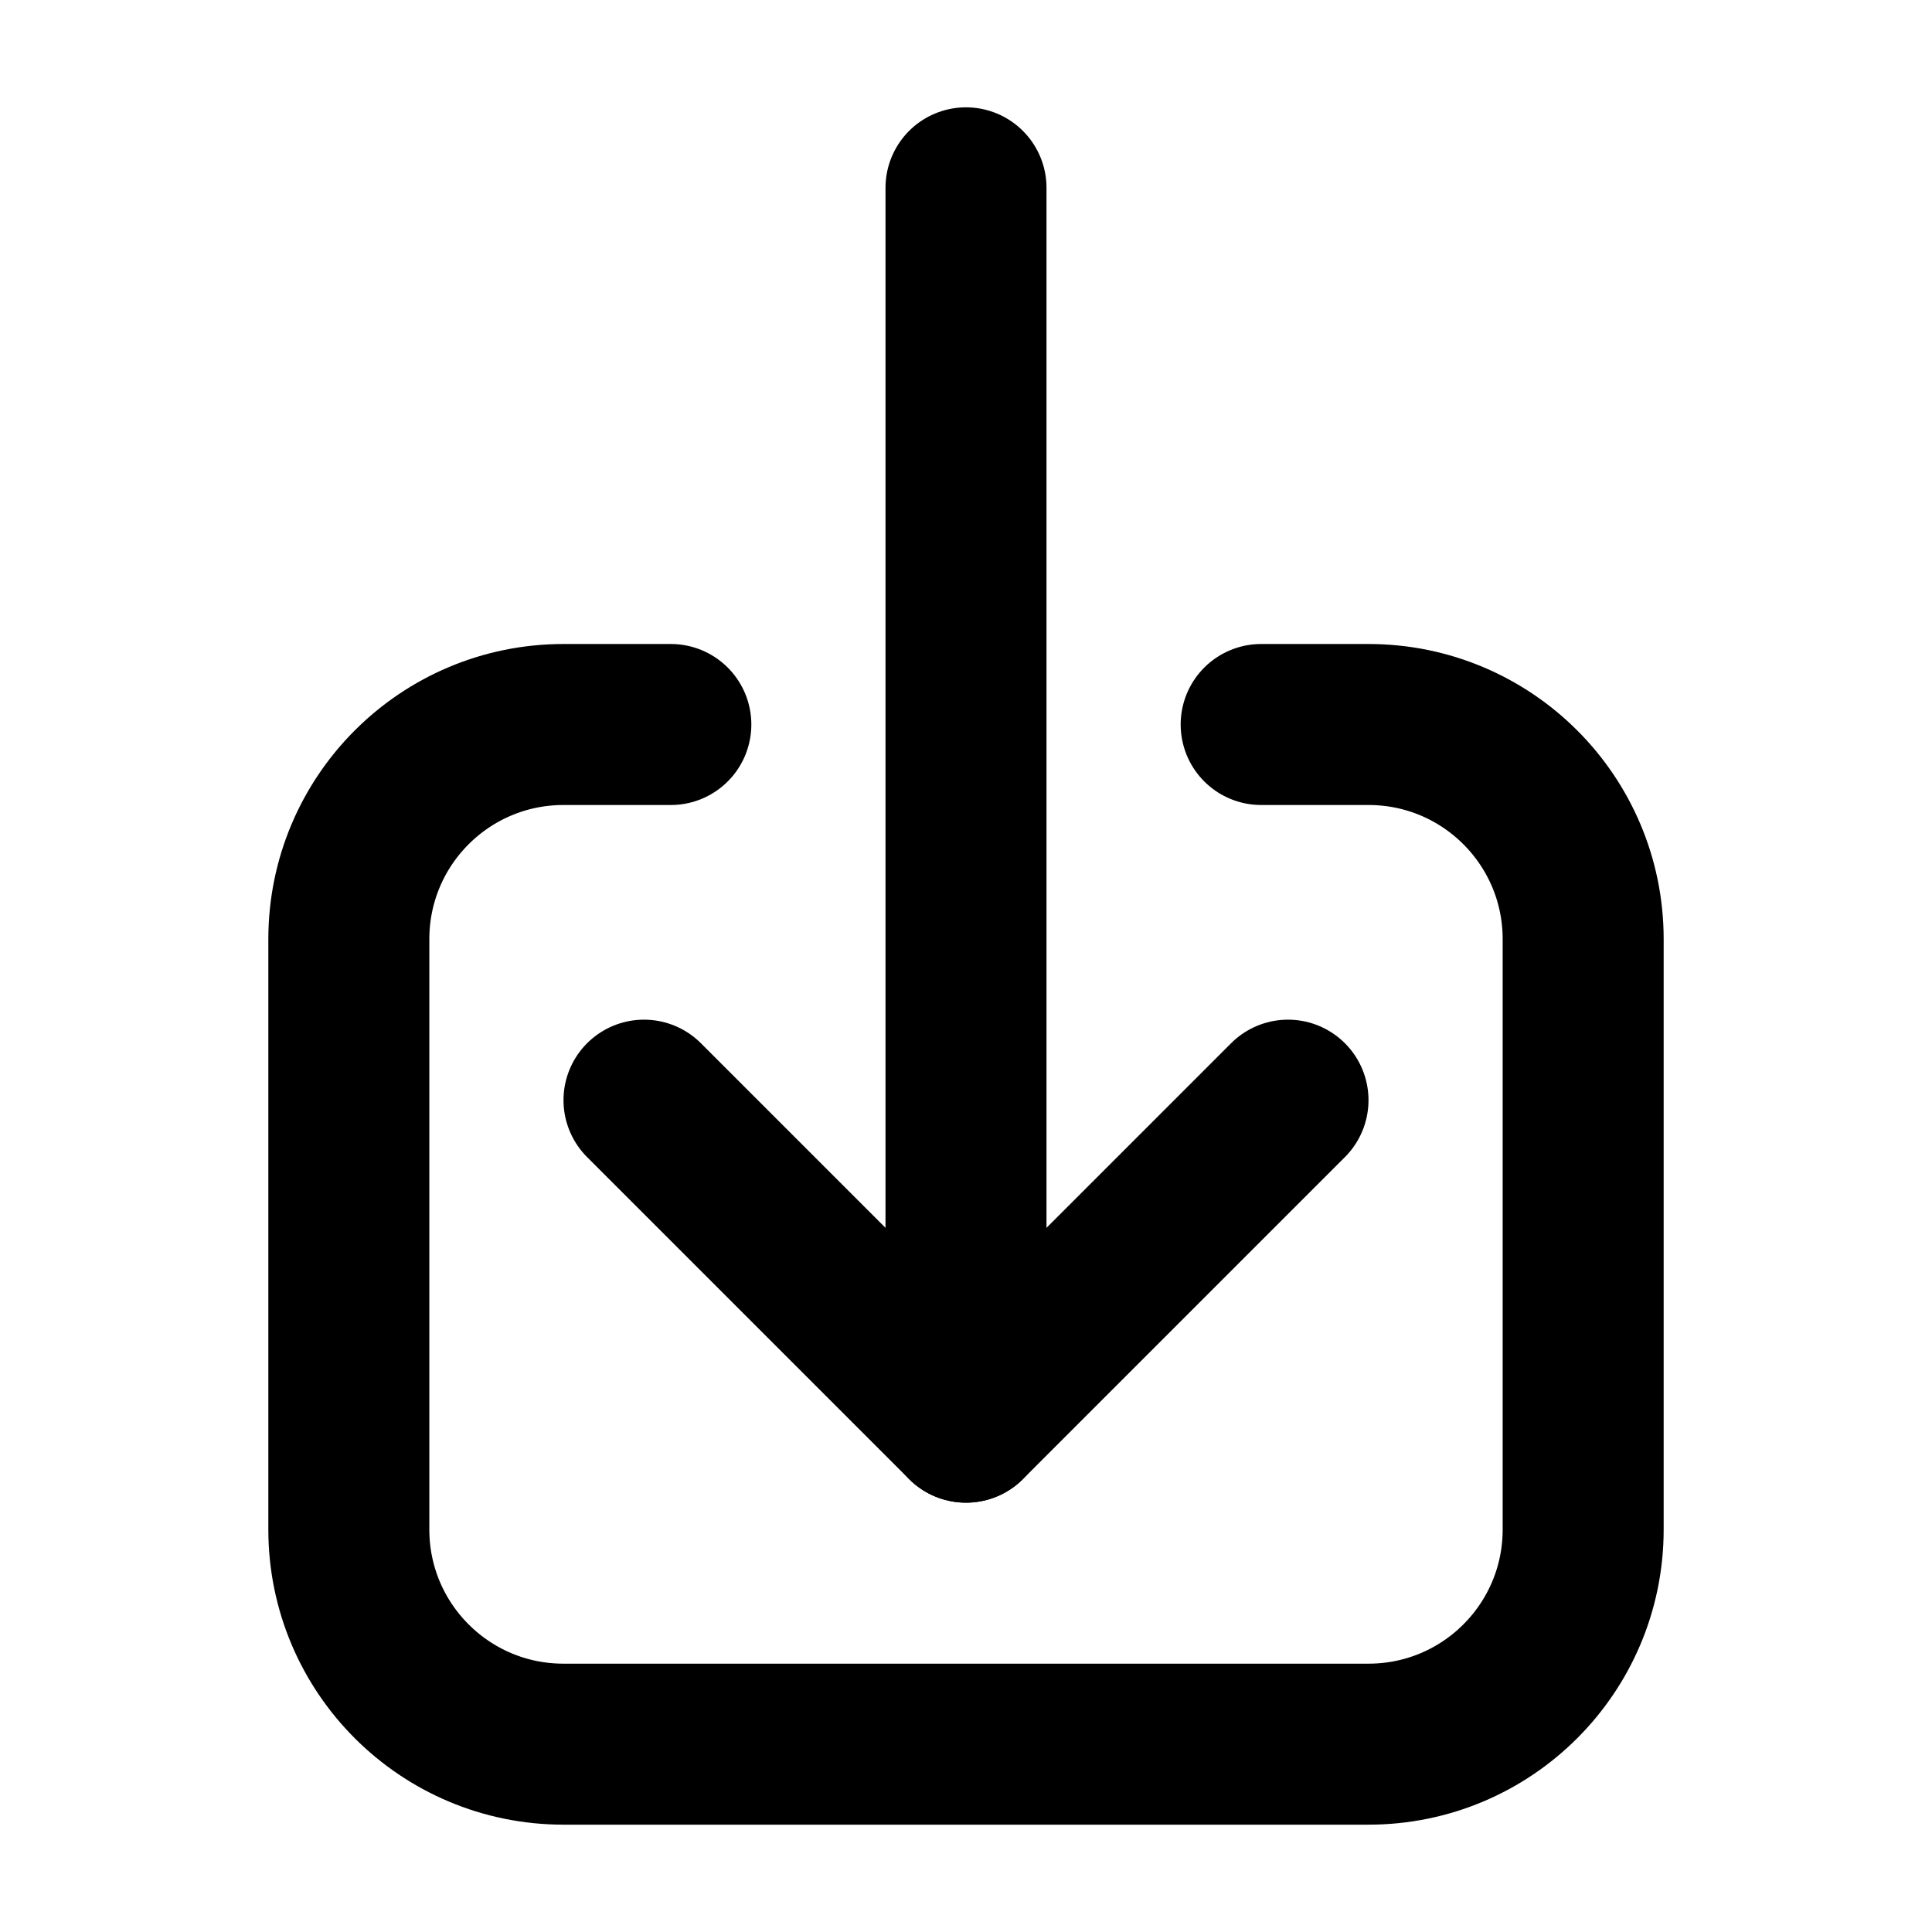
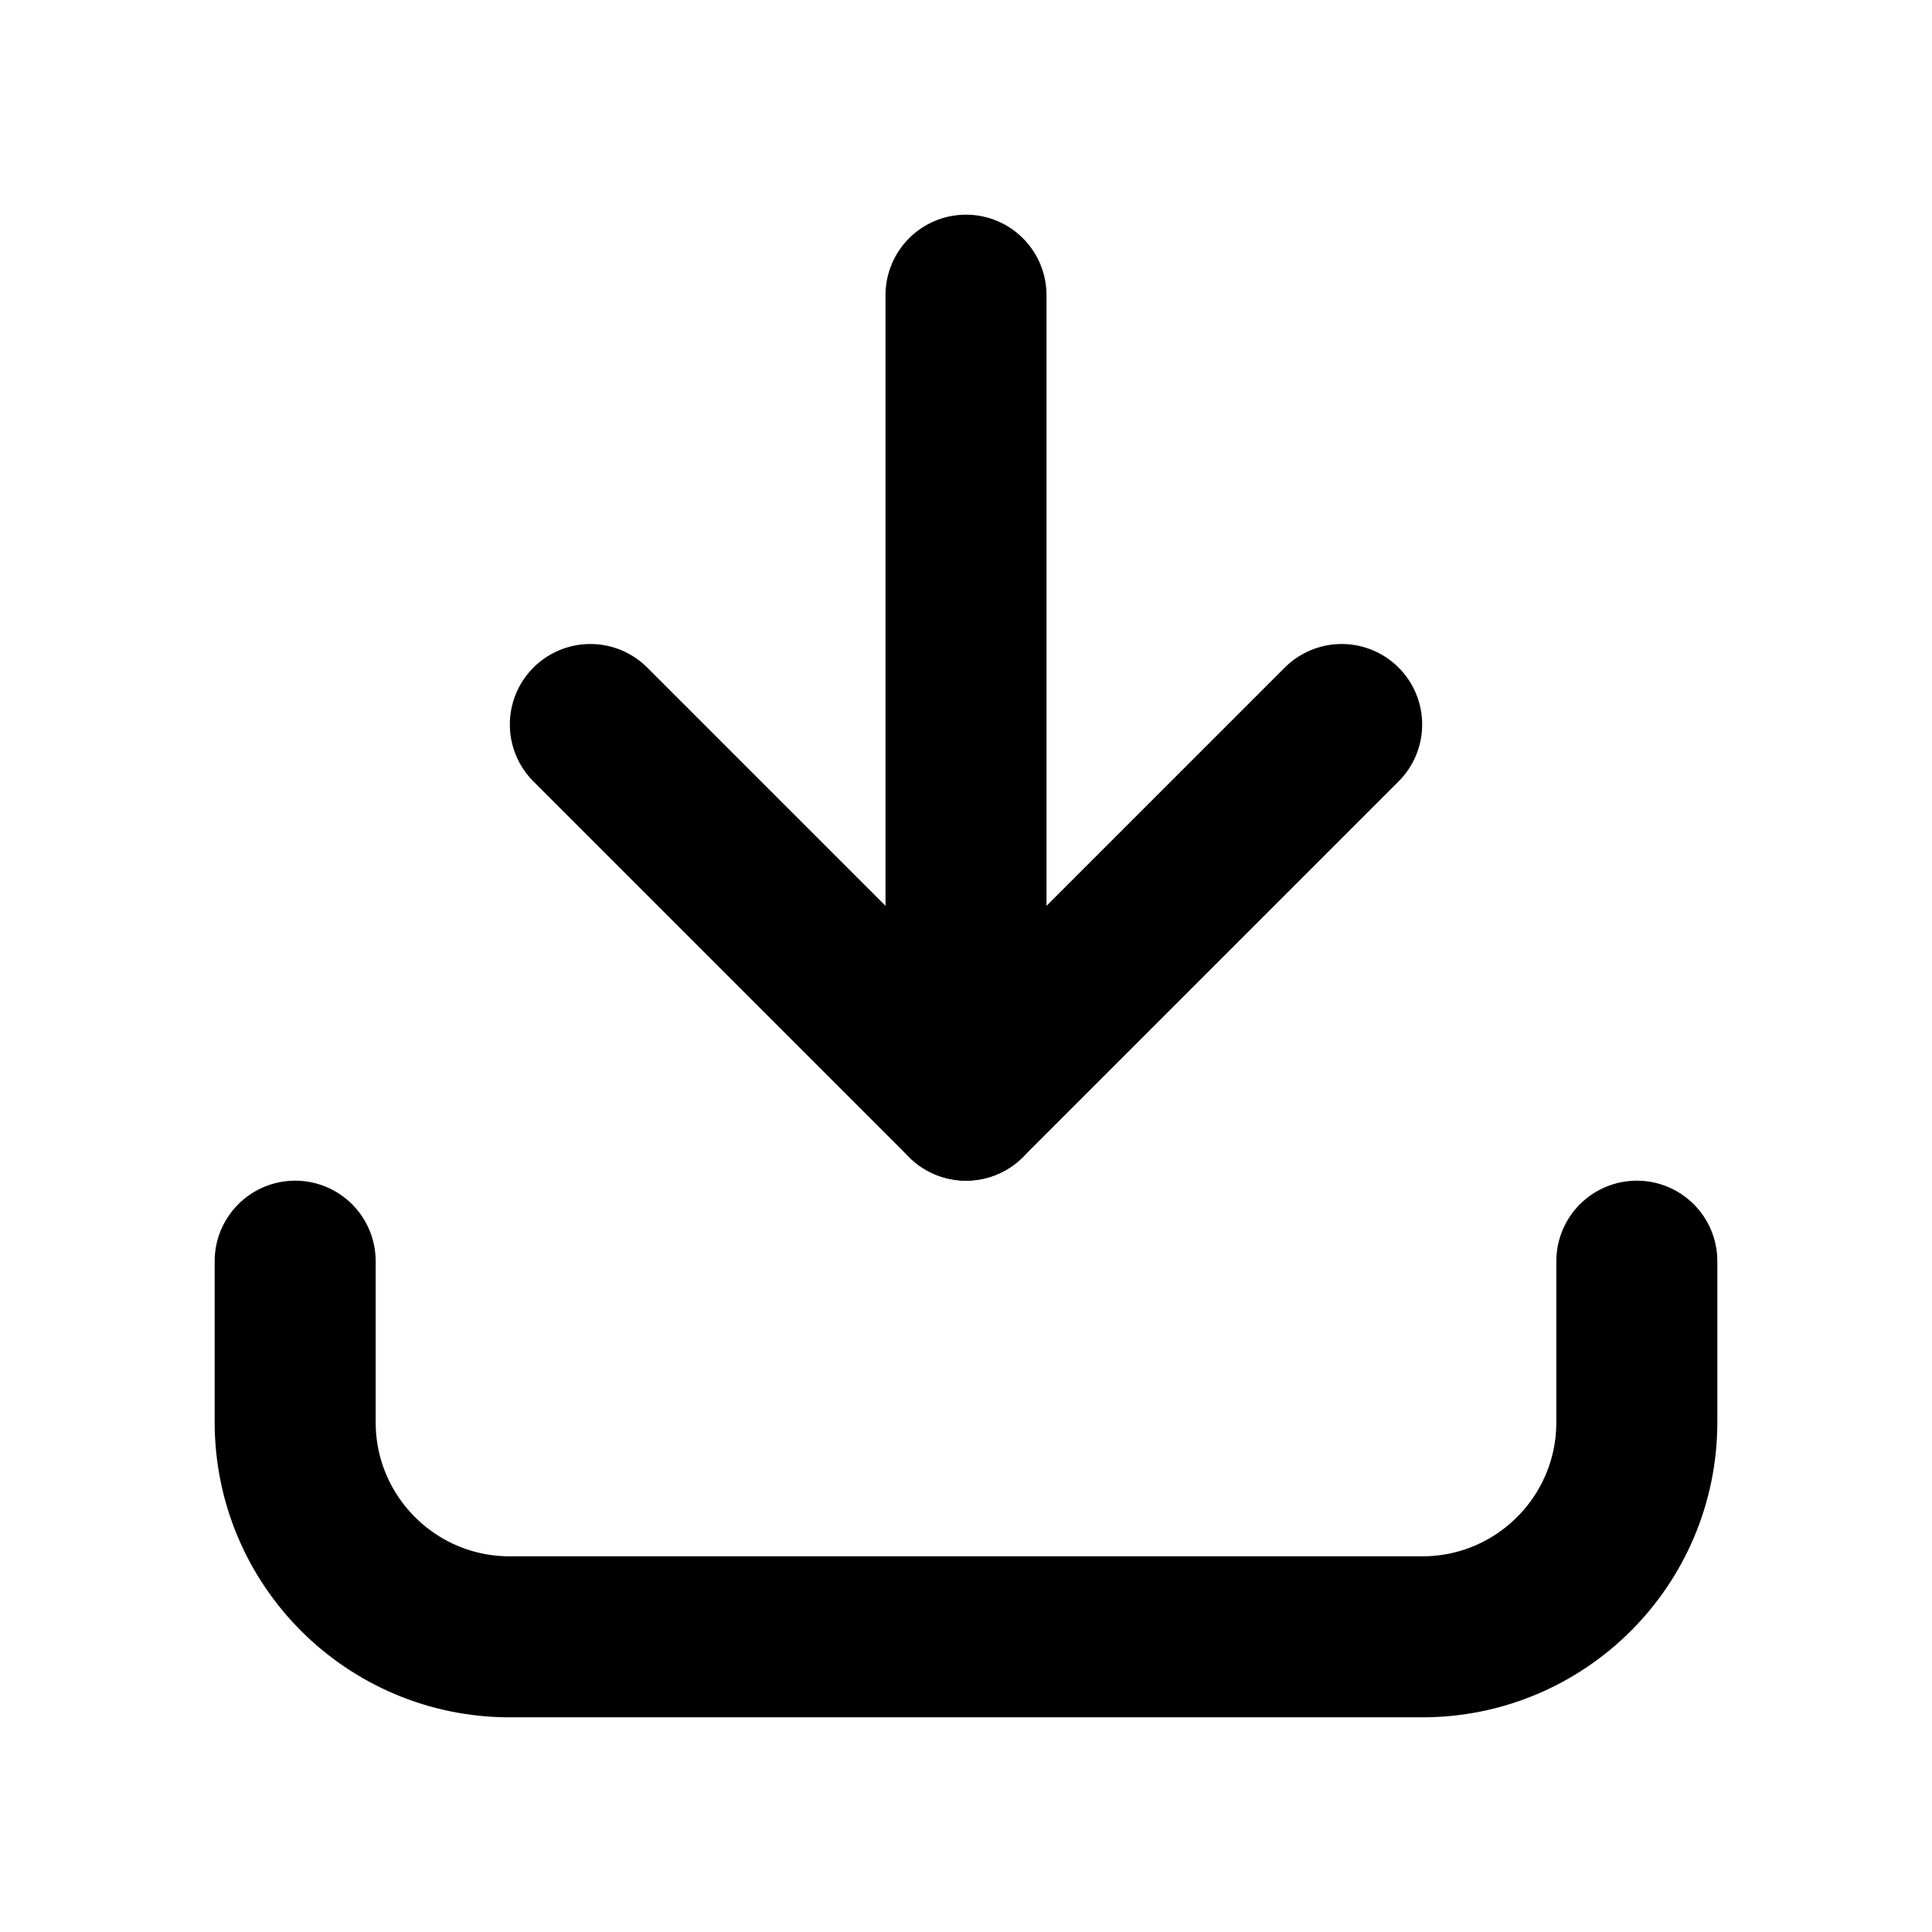
<svg xmlns="http://www.w3.org/2000/svg" height="18" width="18" viewBox="0 0 18 18">
  <g stroke-linecap="round" stroke-width="1.5" fill="none" stroke="currentColor" stroke-linejoin="round" class="nc-icon-wrapper">
-     <path d="M11.75,6.75h1c1.105,0,2,.895,2,2v5.5c0,1.105-.895,2-2,2H5.25c-1.105,0-2-.895-2-2v-5.5c0-1.105,.895-2,2-2h1" />
-     <polyline points="12 10.25 9 13.25 6 10.25" data-color="color-2" />
-     <line x1="9" y1="13.25" x2="9" y2="1.75" data-color="color-2" />
+     <path d="M15.25,11.75v1.5c0,1.105-.895,2-2,2H4.75c-1.105,0-2-.895-2-2v-1.5" />
+     <polyline points="5.5 6.75 9 10.25 12.5 6.75" data-color="color-2" />
+     <line x1="9" y1="10.25" x2="9" y2="2.75" data-color="color-2" />
  </g>
</svg>
